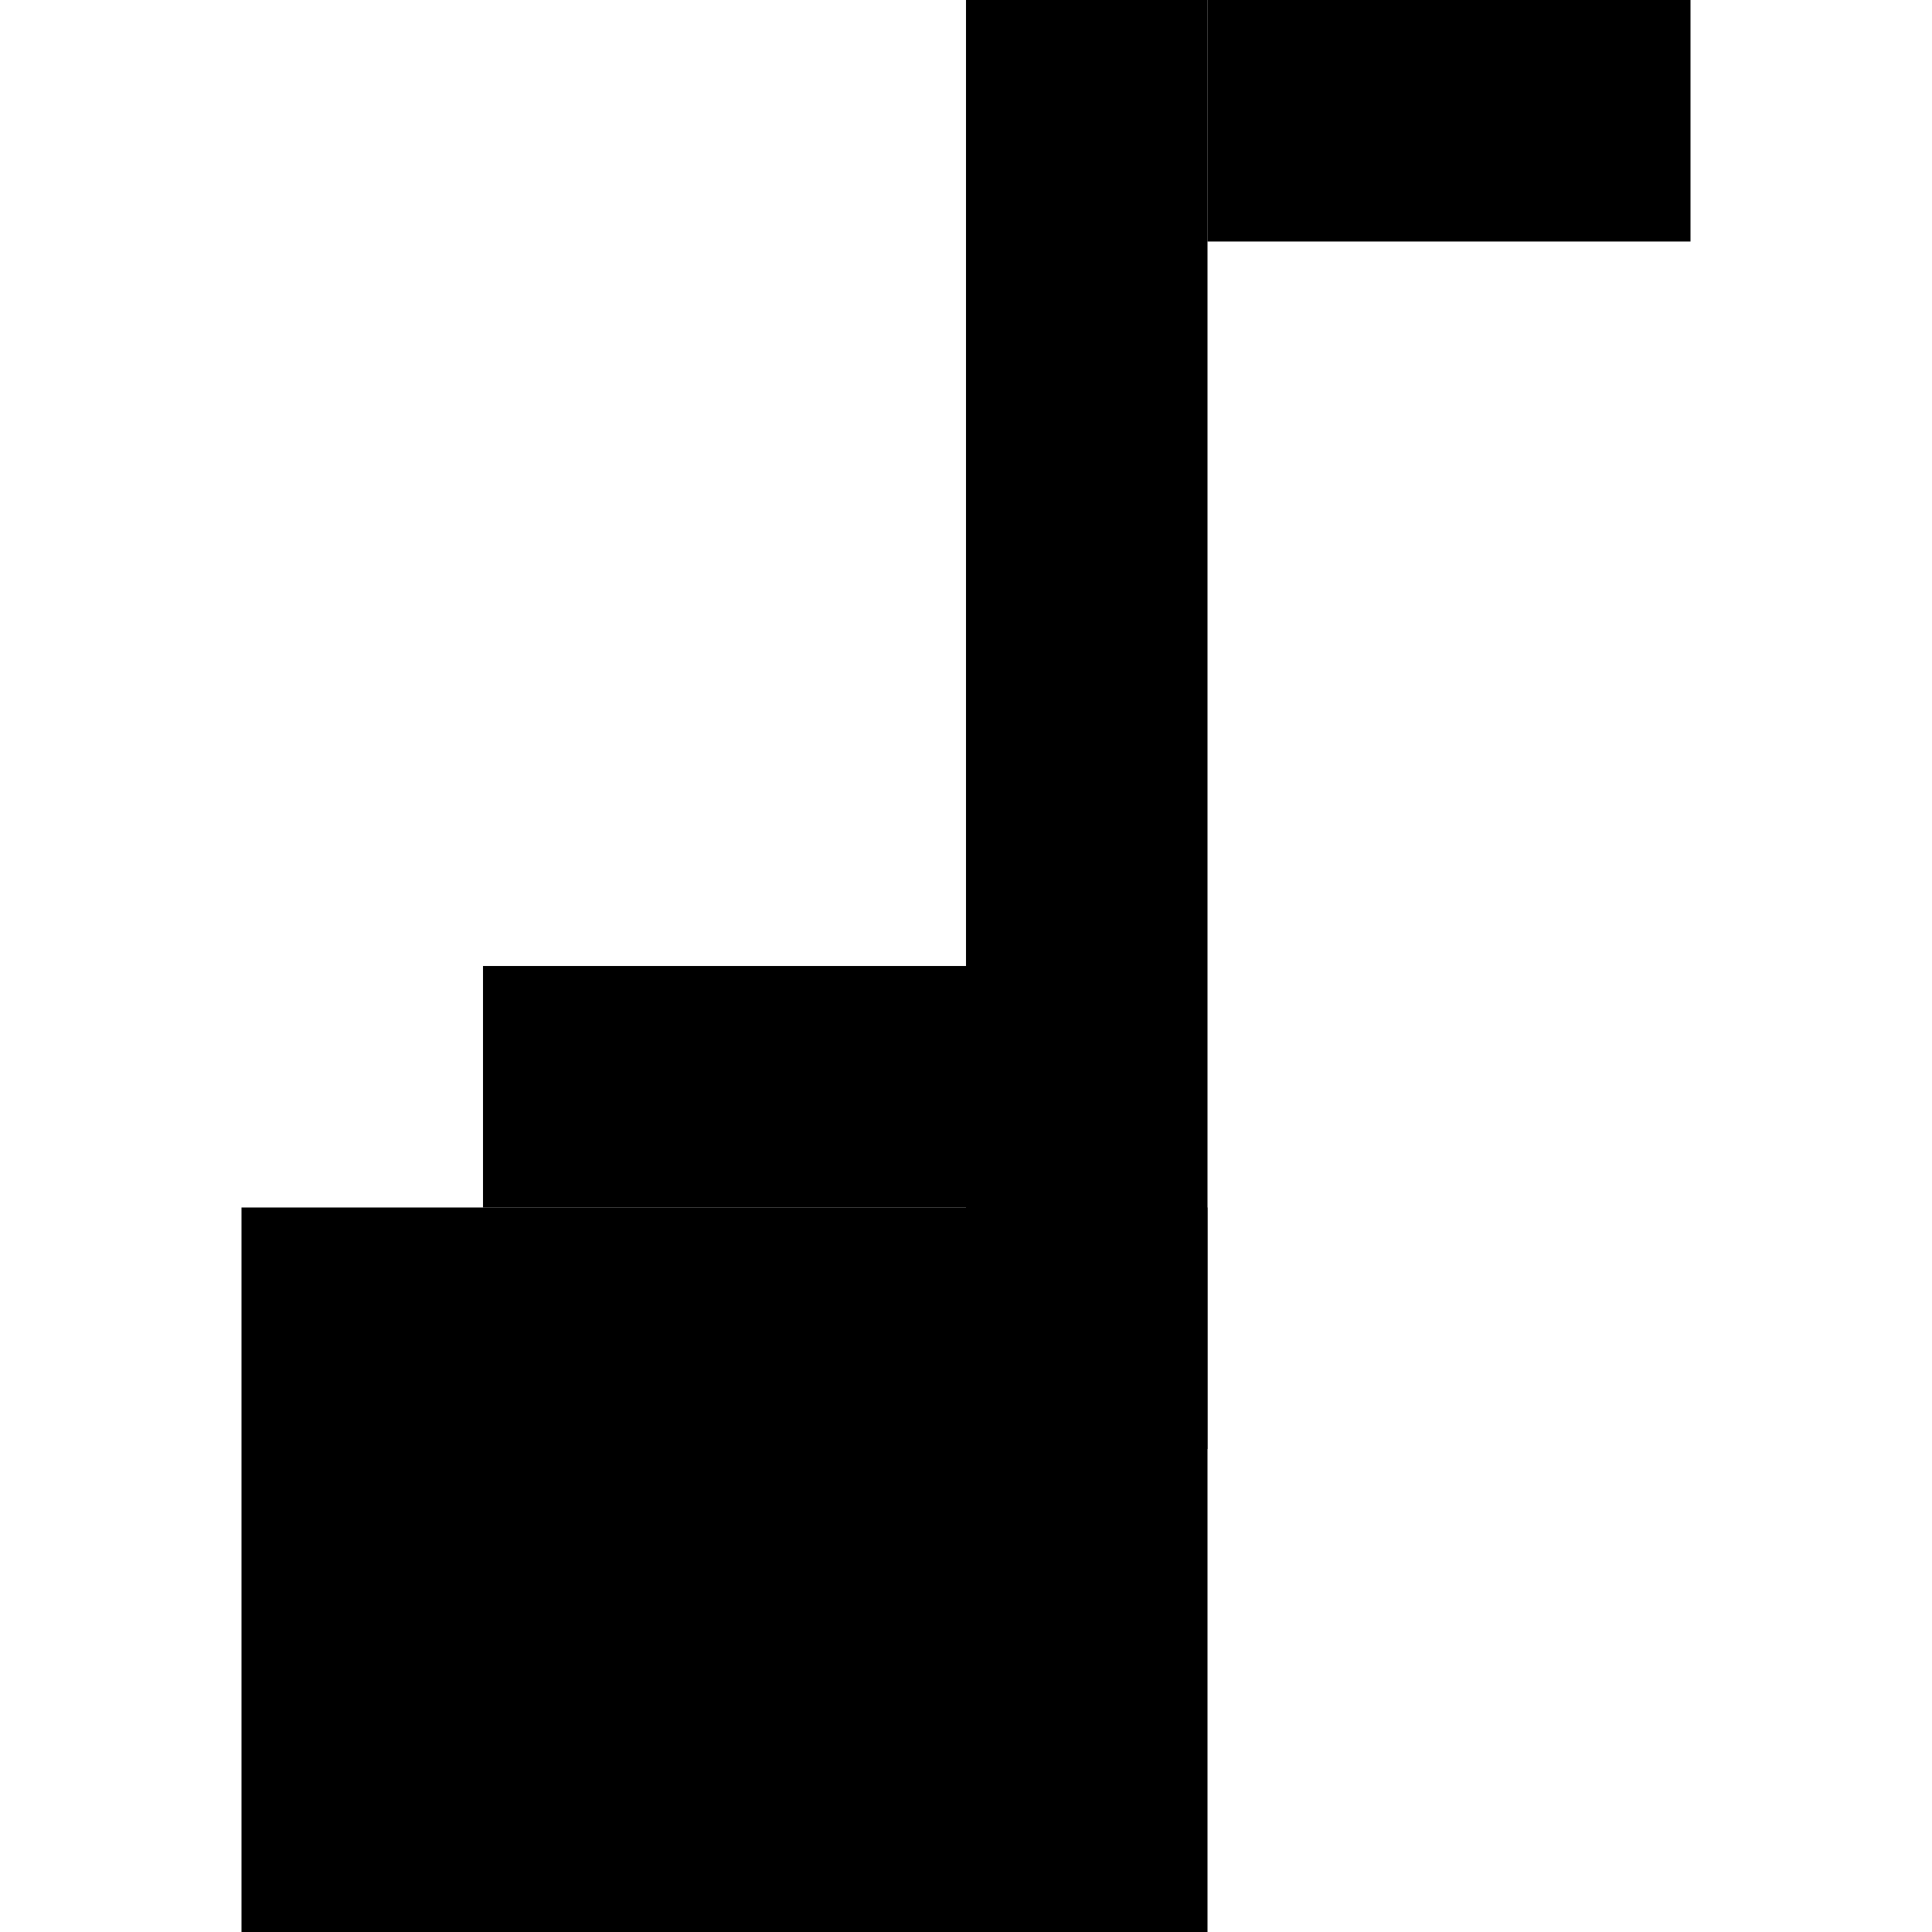
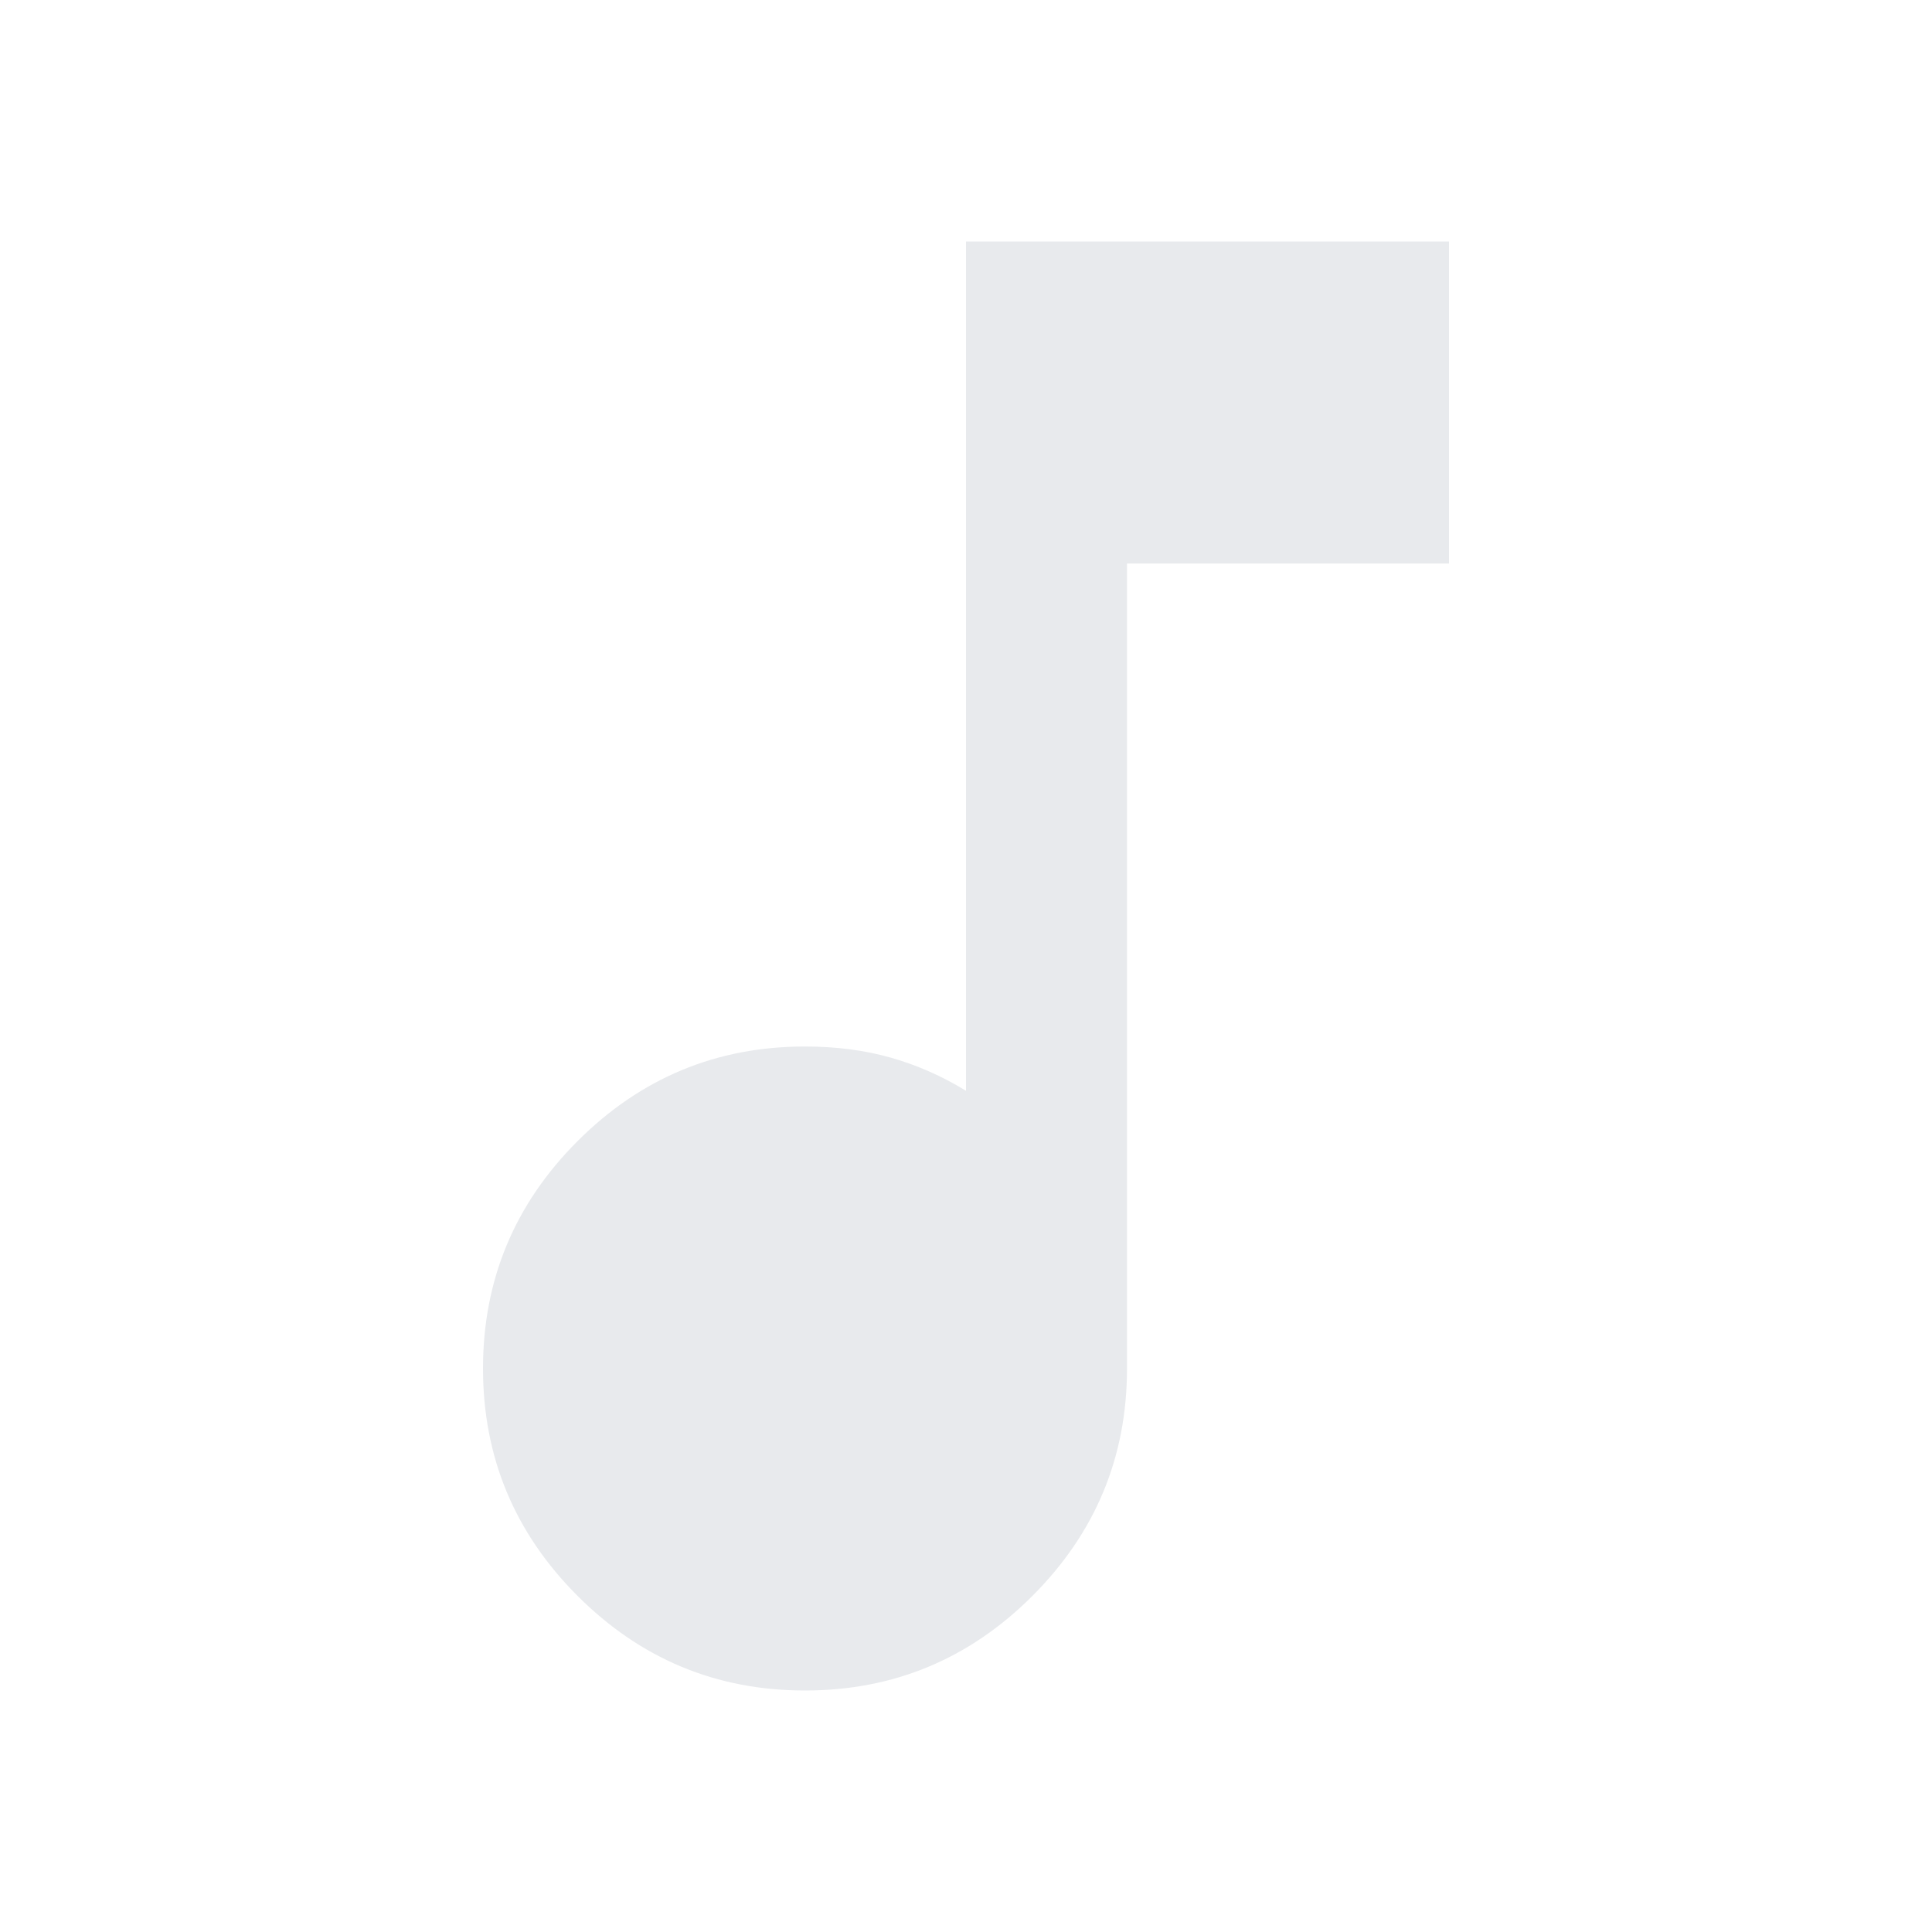
- <svg xmlns="http://www.w3.org/2000/svg" viewBox="0 0 8 8" fill="currentColor">
-   <rect x="4" y="0" width="1" height="6" />
-   <rect x="5" y="0" width="2" height="1" />
-   <rect x="1" y="5" width="4" height="3" />
-   <rect x="2" y="4" width="2" height="1" />
+ <svg xmlns="http://www.w3.org/2000/svg" height="24px" viewBox="0 -960 960 960" width="24px" fill="#e8eaed">
+   <path d="M287-167q-47-47-47-113t47-113q47-47 113-47 23 0 42.5 5.5T480-418v-422h240v160H560v400q0 66-47 113t-113 47q-66 0-113-47Z" />
</svg>
